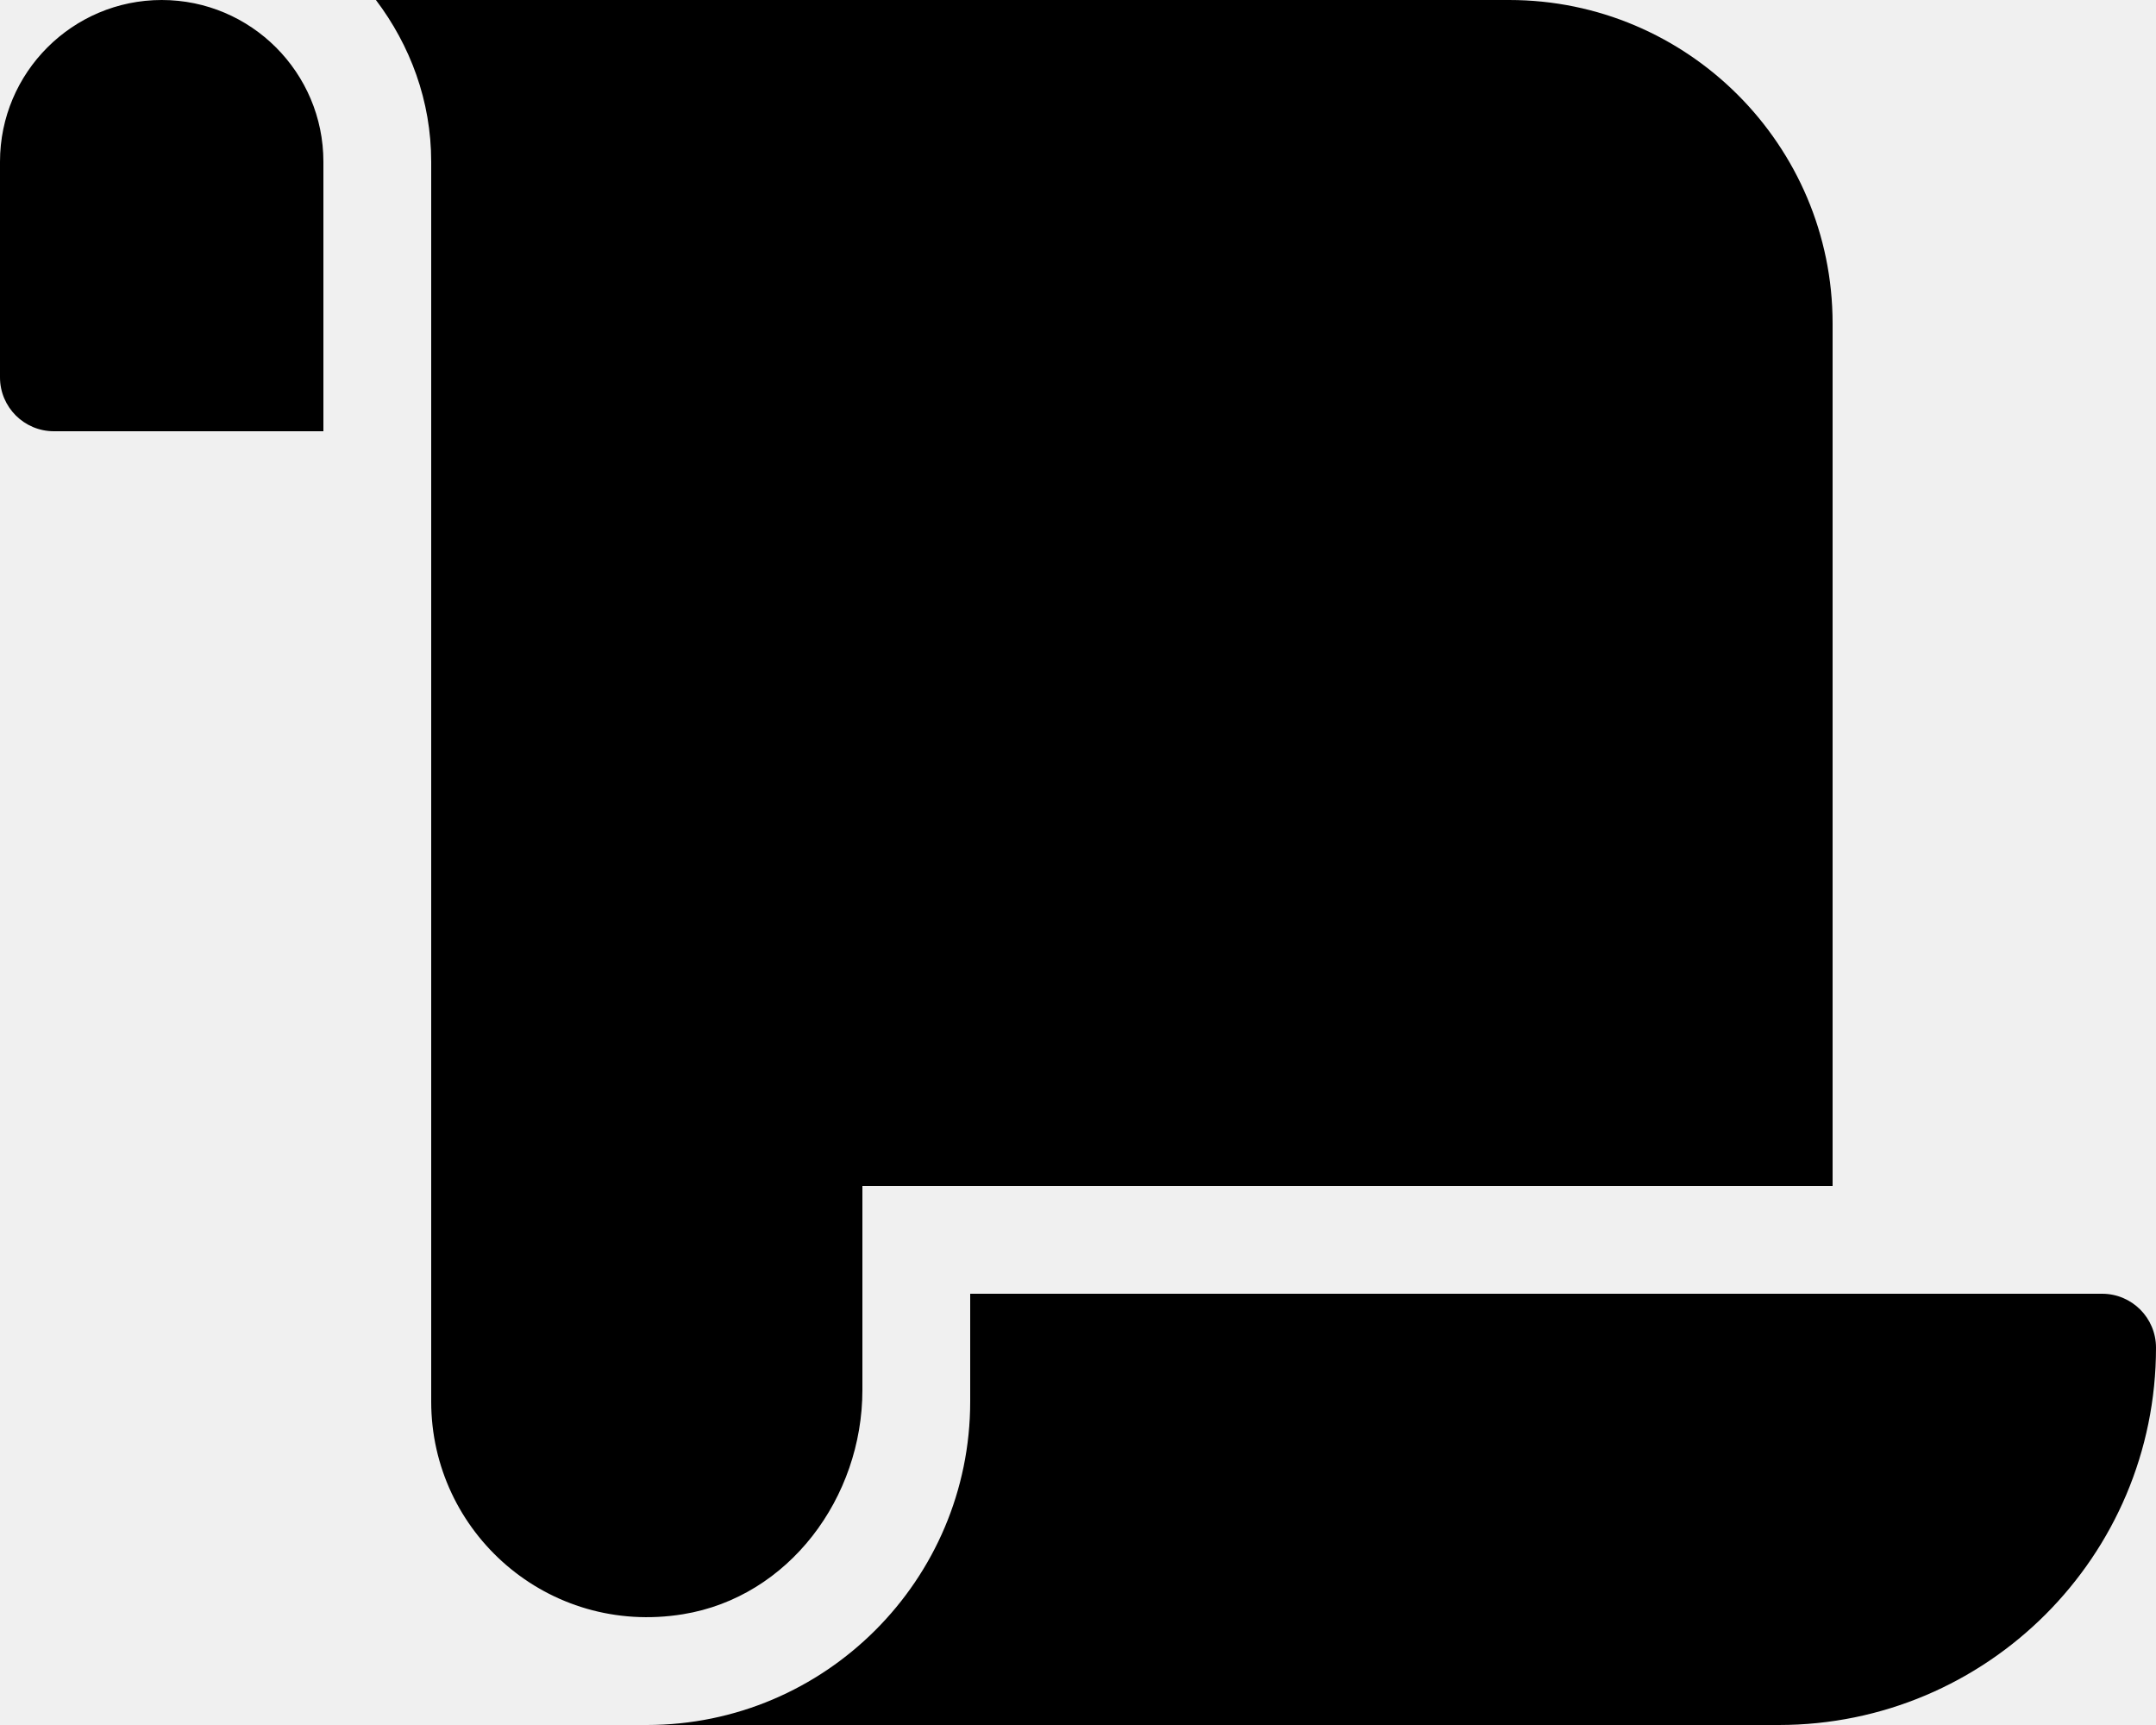
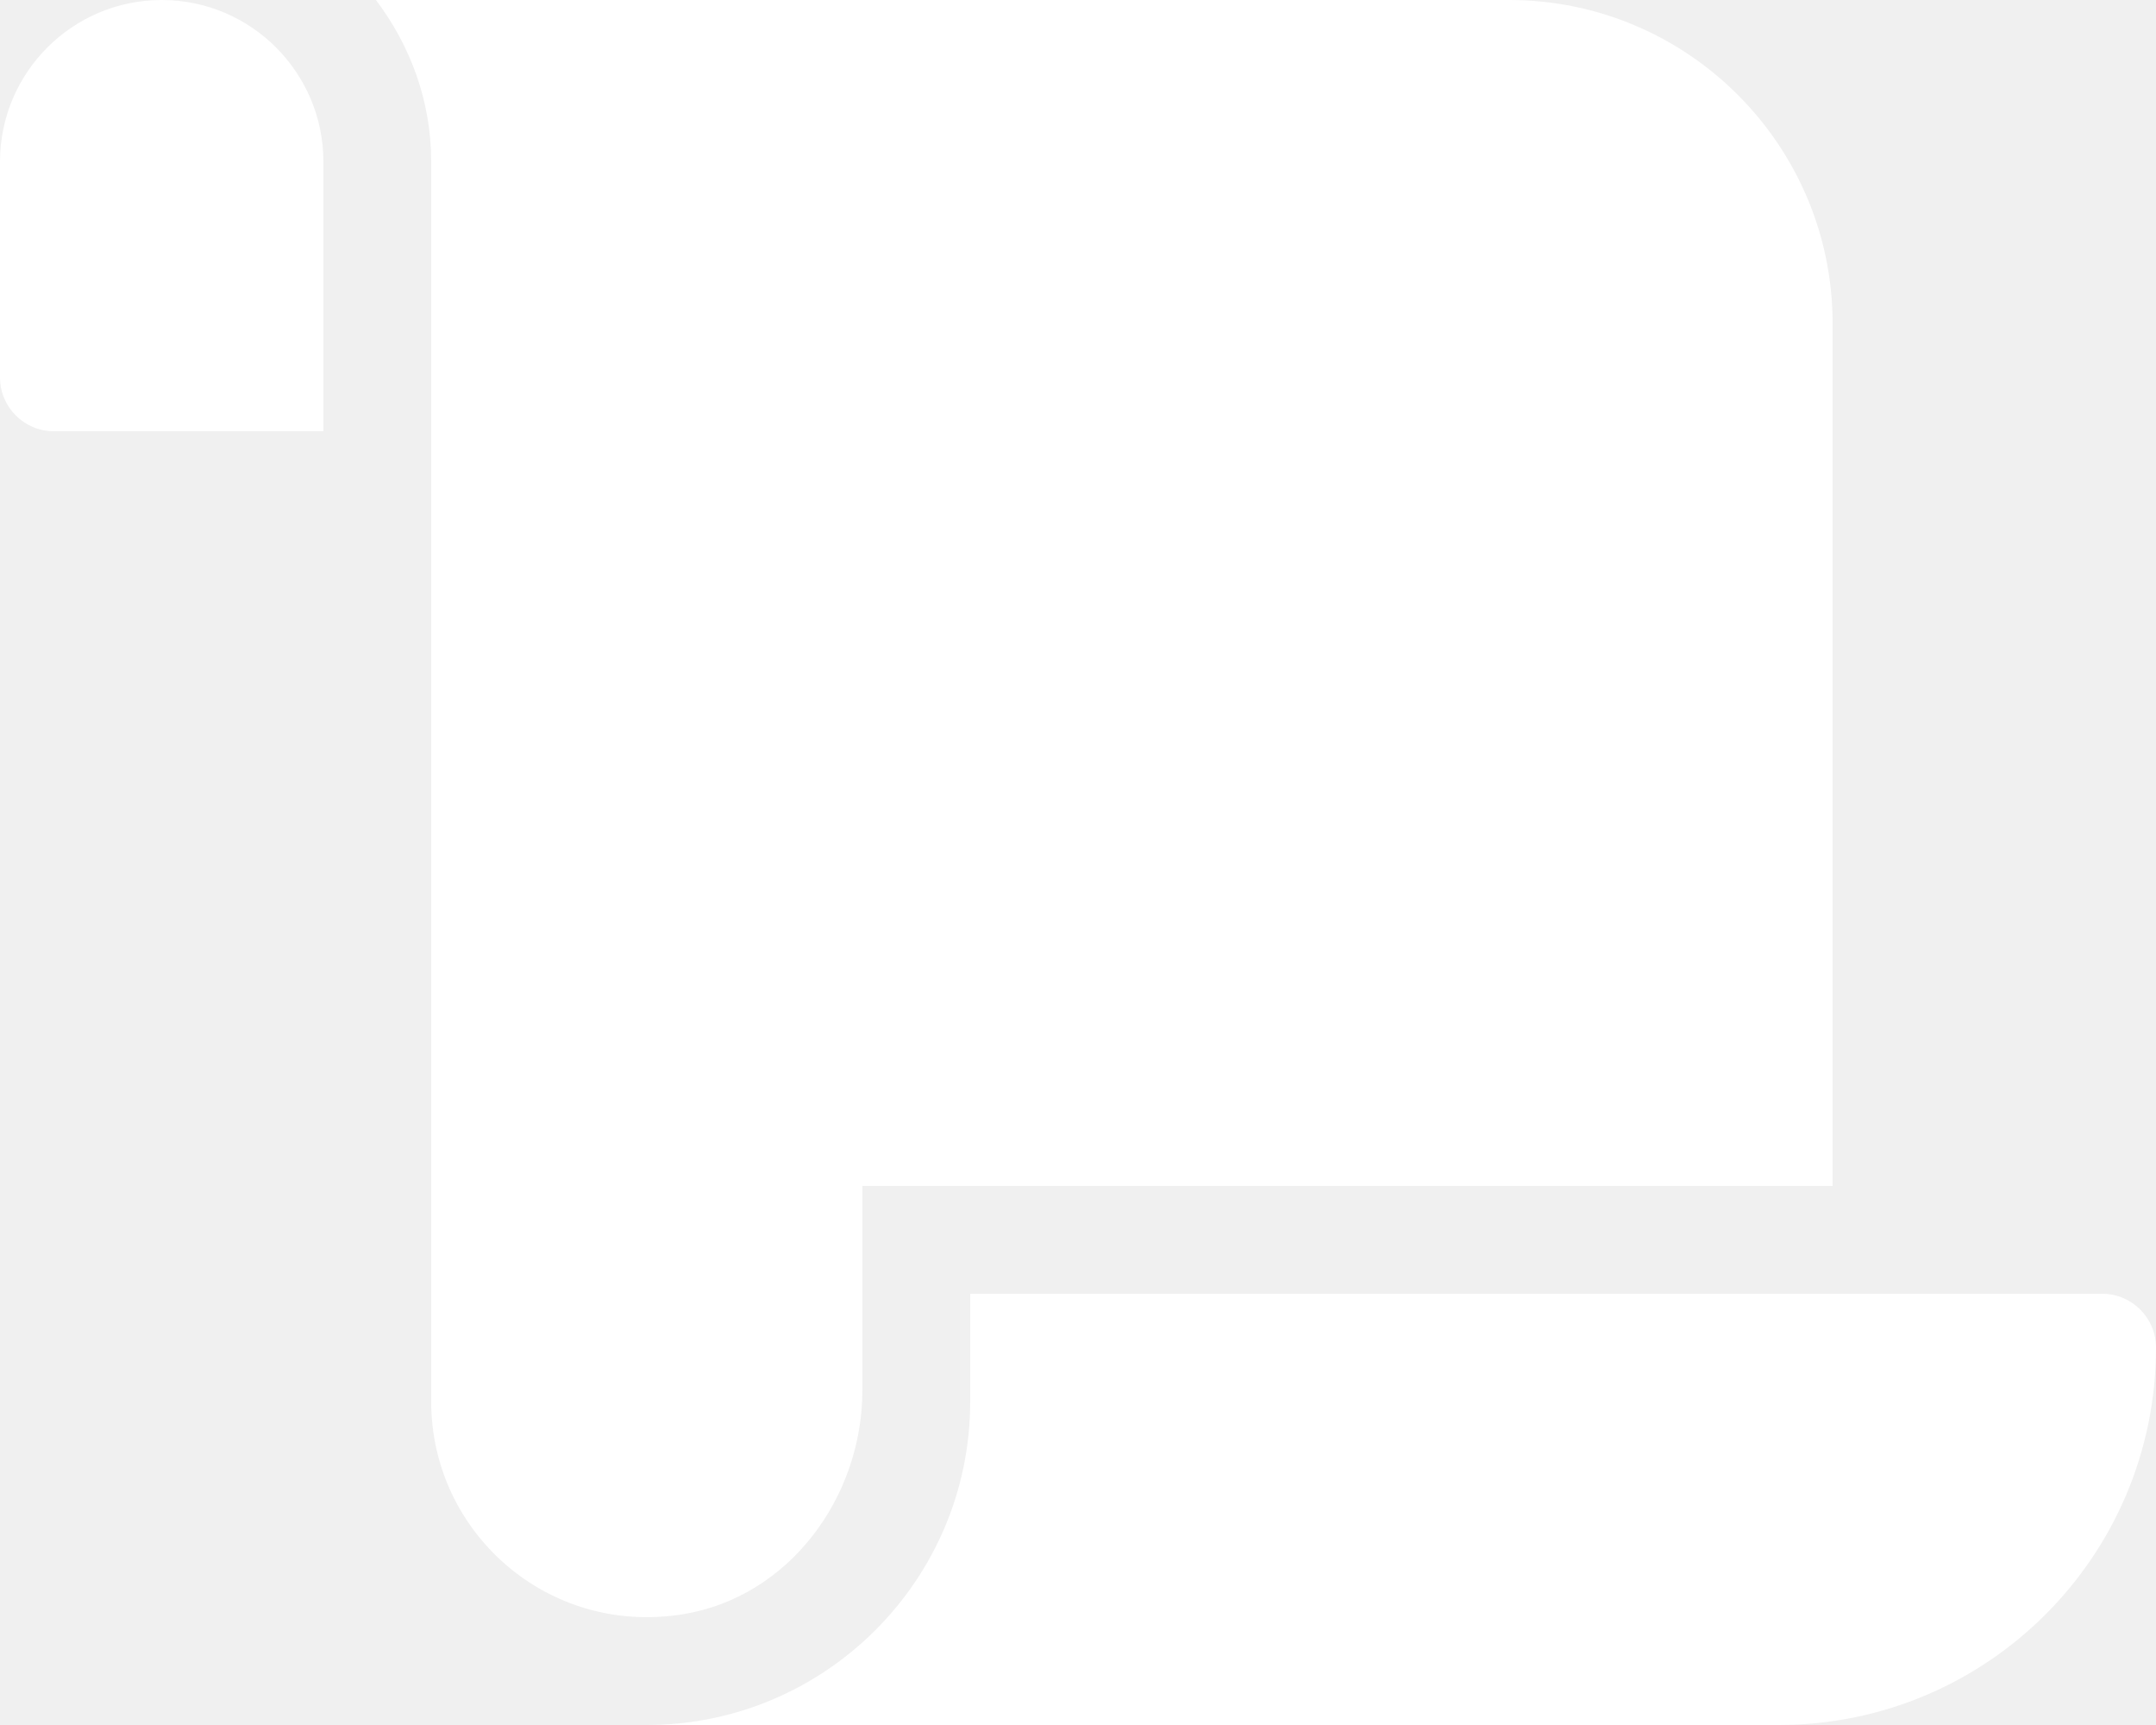
<svg xmlns="http://www.w3.org/2000/svg" viewBox="0 0 640 512">
-   <path d="m48 0c-26.47 0-48 21.53-48 48v64c0 8.84 7.16 16 16 16h80v-80c0-26.47-21.53-48-48-48zm208 412.57v-60.57h288v-256c0-52.94-43.06-96-96-96h-336.41c10.15 13.41 16.41 29.92 16.41 48v368c0 38.87 34.65 69.65 74.75 63.12 31.47-5.12 53.25-34.66 53.25-66.55zm32-28.57v32c0 52.93-43.06 96-96 96h336c61.86 0 112-50.14 112-112 0-8.84-7.16-16-16-16z" />
+   <path d="m48 0c-26.47 0-48 21.53-48 48v64c0 8.84 7.16 16 16 16h80v-80c0-26.47-21.53-48-48-48zm208 412.57v-60.57h288v-256c0-52.94-43.06-96-96-96h-336.41c10.15 13.41 16.41 29.92 16.41 48v368c0 38.87 34.65 69.65 74.75 63.12 31.47-5.12 53.25-34.66 53.25-66.55zm32-28.57v32c0 52.93-43.06 96-96 96h336c61.86 0 112-50.14 112-112 0-8.84-7.16-16-16-16z" fill="white" />
</svg>
